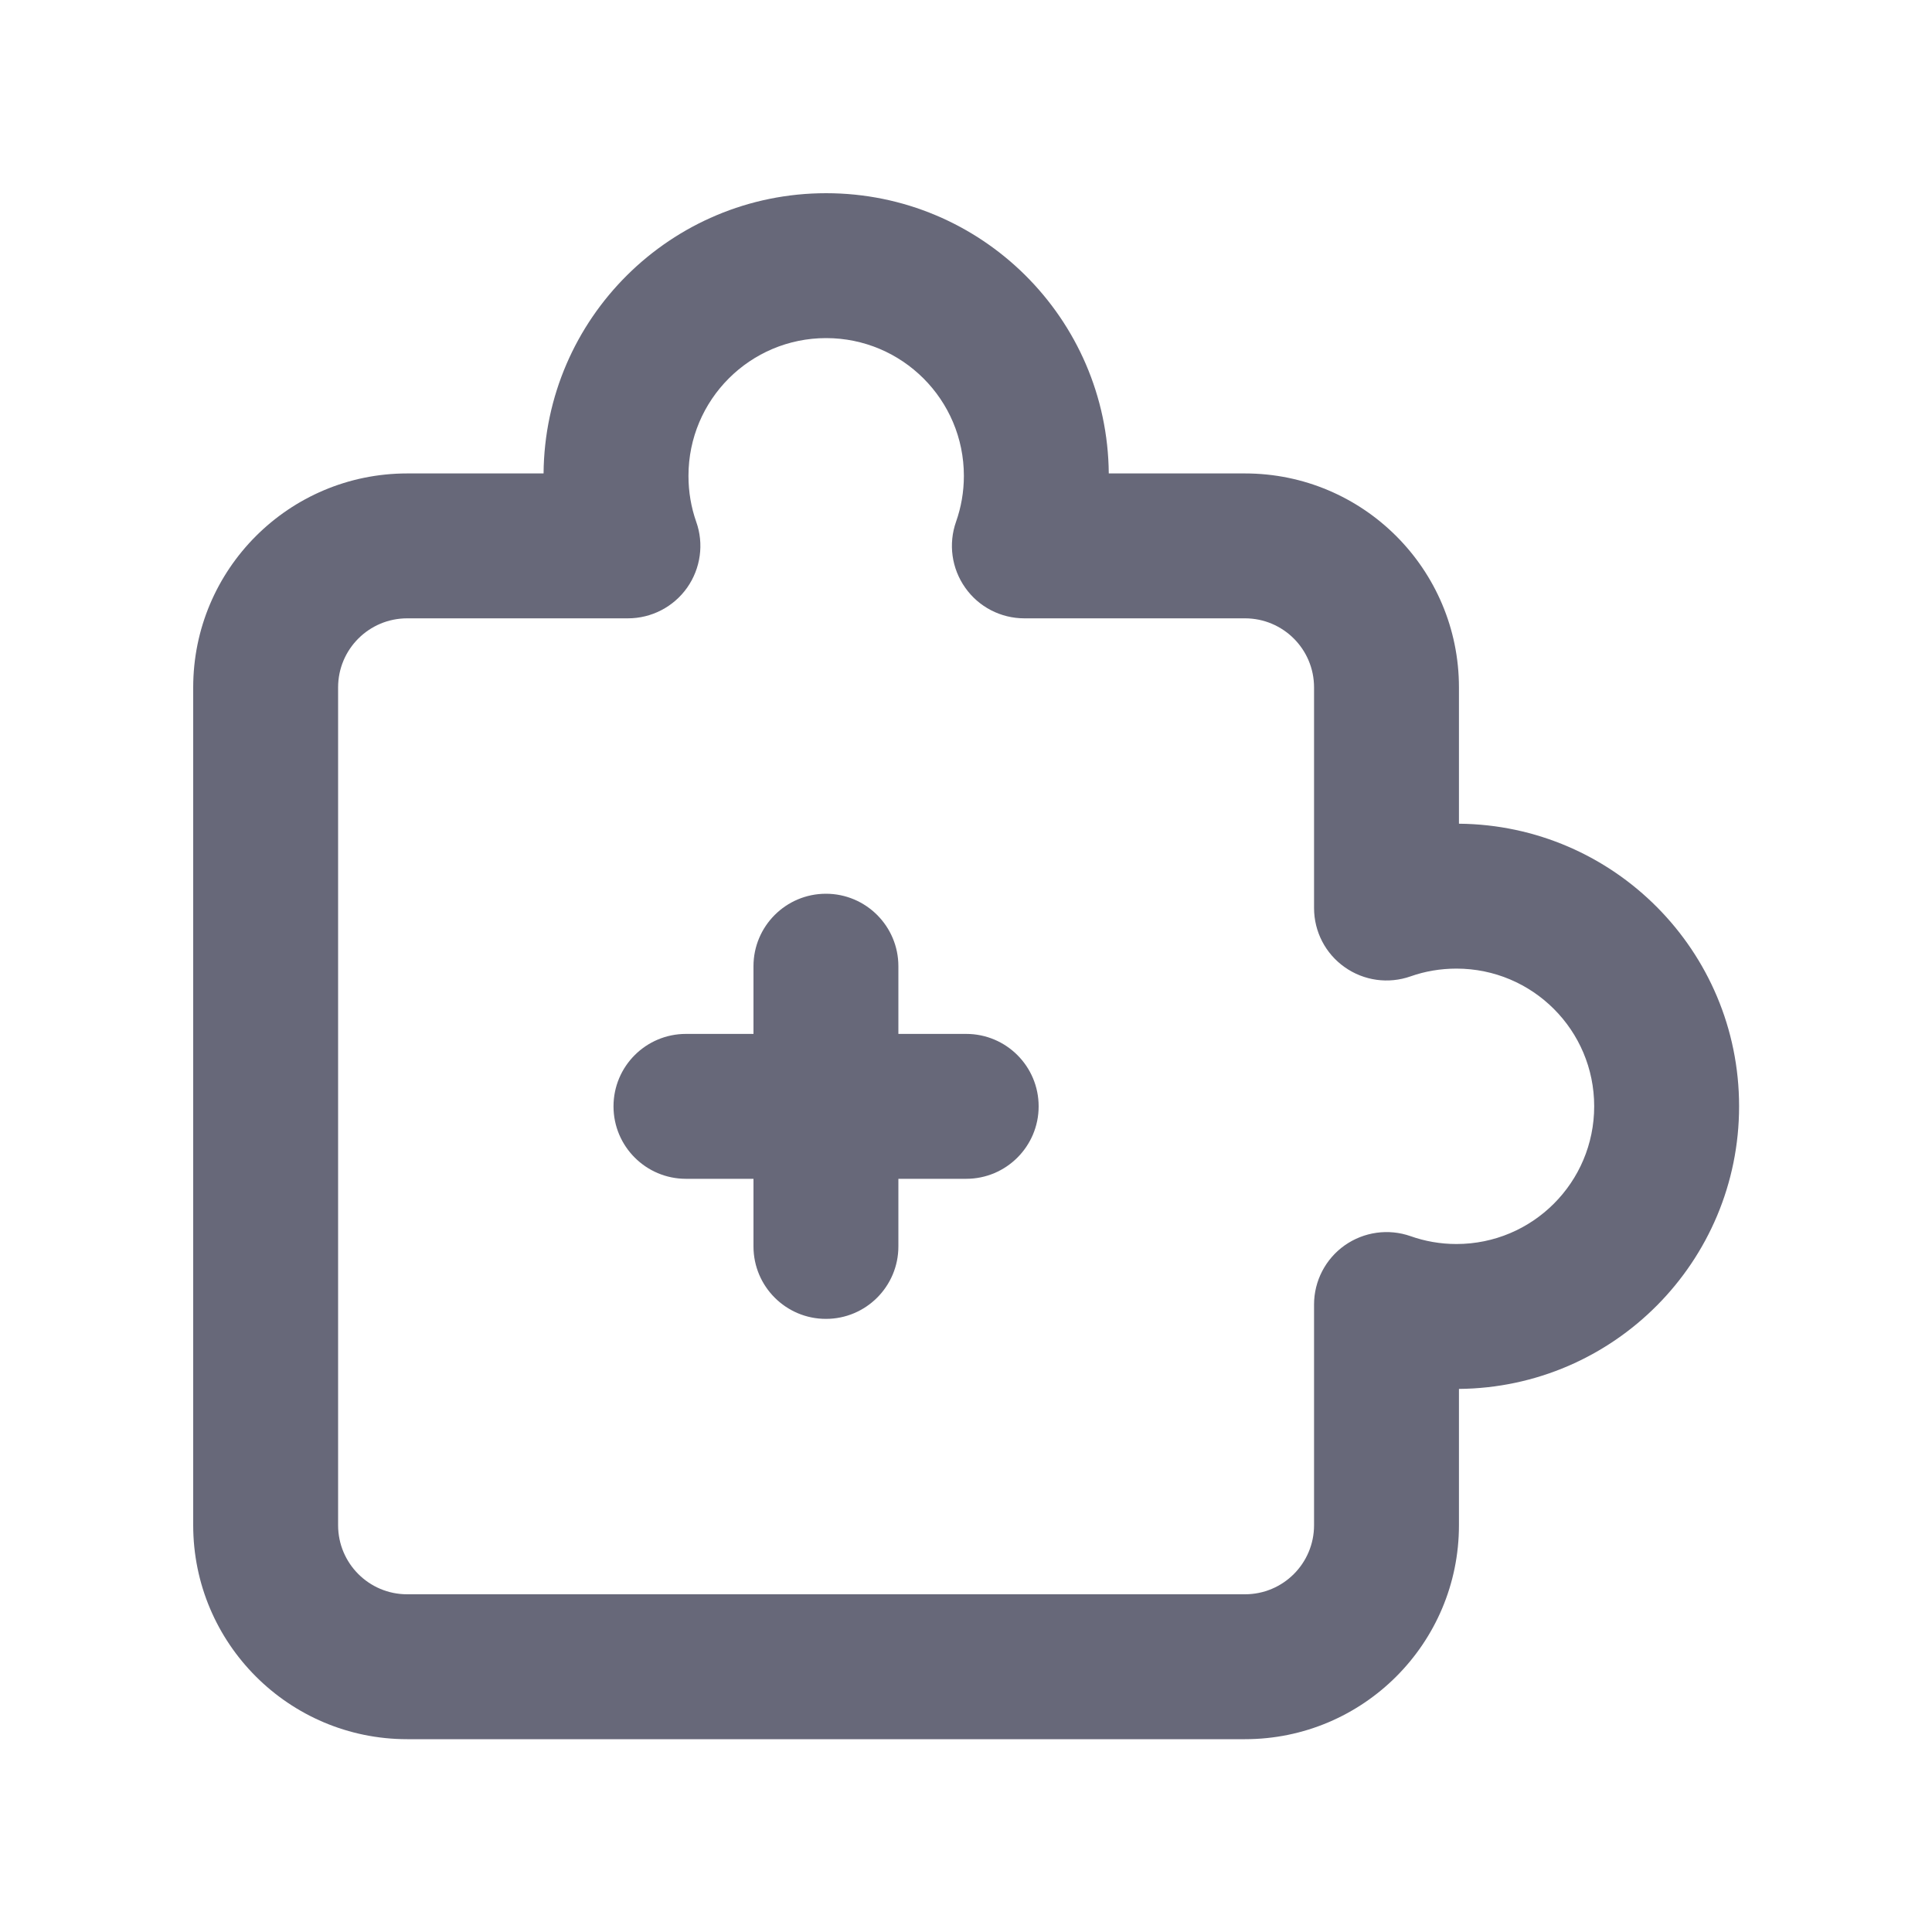
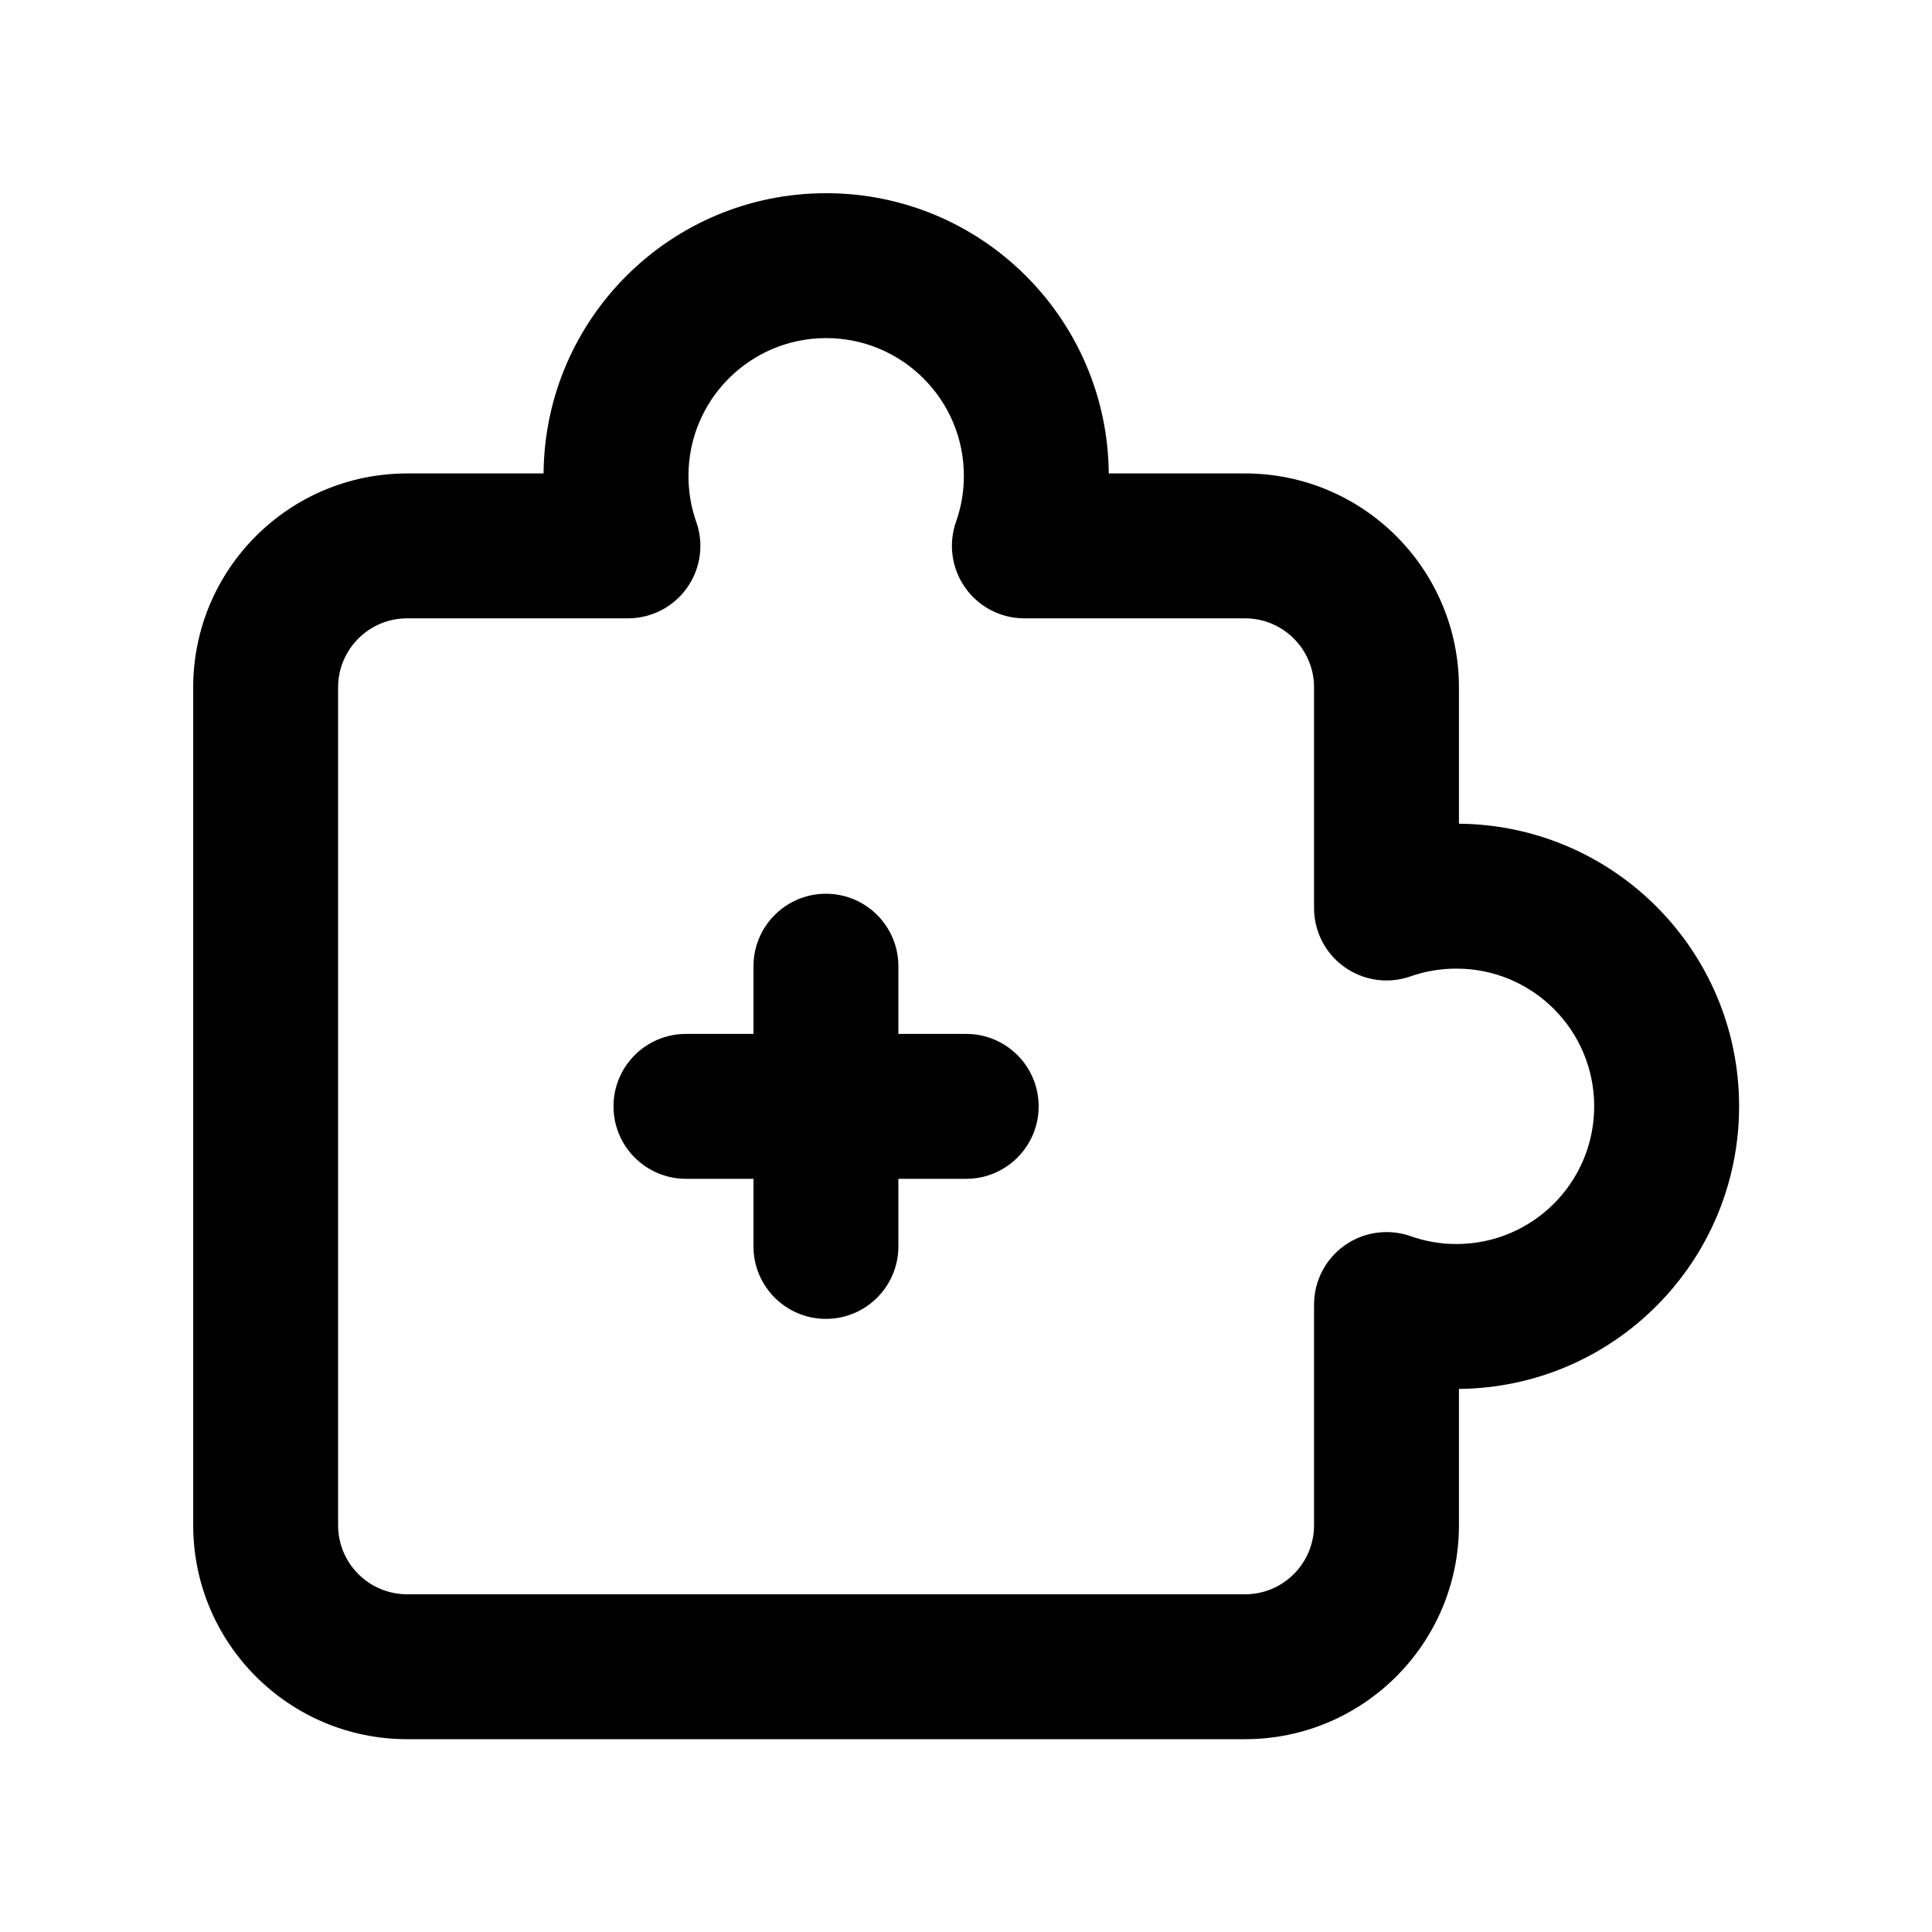
<svg xmlns="http://www.w3.org/2000/svg" width="20" height="20" viewBox="0 0 20 20" fill="none">
-   <path fill-rule="evenodd" clip-rule="evenodd" d="M8.552 2C6.945 2 5.64 3.296 5.627 4.901H4.215C2.992 4.901 2 5.893 2 7.116V15.789C2 17.012 2.992 18.004 4.215 18.004H12.888C14.111 18.004 15.103 17.012 15.103 15.789V14.378C16.707 14.364 18.003 13.059 18.003 11.452C18.003 9.845 16.707 8.541 15.103 8.527V7.116C15.103 5.893 14.111 4.901 12.888 4.901H11.478C11.464 3.296 10.16 2 8.552 2ZM7.127 4.926C7.127 4.138 7.765 3.5 8.552 3.5C9.339 3.5 9.978 4.138 9.978 4.926C9.978 5.094 9.949 5.253 9.897 5.401C9.816 5.63 9.851 5.885 9.992 6.084C10.132 6.283 10.36 6.401 10.604 6.401H12.888C13.283 6.401 13.603 6.721 13.603 7.116V9.4C13.603 9.644 13.721 9.872 13.92 10.012C14.119 10.153 14.373 10.188 14.603 10.107C14.75 10.055 14.91 10.027 15.077 10.027C15.865 10.027 16.503 10.665 16.503 11.452C16.503 12.24 15.865 12.878 15.077 12.878C14.91 12.878 14.75 12.849 14.603 12.797C14.373 12.716 14.119 12.752 13.92 12.892C13.721 13.033 13.603 13.261 13.603 13.504V15.789C13.603 16.184 13.283 16.504 12.888 16.504H4.215C3.82 16.504 3.5 16.184 3.5 15.789V7.116C3.5 6.721 3.82 6.401 4.215 6.401H6.5C6.744 6.401 6.972 6.283 7.113 6.084C7.253 5.885 7.289 5.63 7.207 5.401C7.155 5.253 7.127 5.094 7.127 4.926ZM8.55 9.252C8.136 9.252 7.8 9.588 7.8 10.002V10.703H7.101C6.687 10.703 6.351 11.038 6.351 11.453C6.351 11.867 6.687 12.203 7.101 12.203H7.8V12.903C7.8 13.317 8.136 13.653 8.55 13.653C8.964 13.653 9.3 13.317 9.3 12.903V12.203H10.002C10.416 12.203 10.752 11.867 10.752 11.453C10.752 11.038 10.416 10.703 10.002 10.703H9.3V10.002C9.3 9.588 8.964 9.252 8.55 9.252Z" fill="#676879" />
+   <path fill-rule="evenodd" clip-rule="evenodd" d="M8.552 2C6.945 2 5.64 3.296 5.627 4.901H4.215C2.992 4.901 2 5.893 2 7.116V15.789C2 17.012 2.992 18.004 4.215 18.004H12.888C14.111 18.004 15.103 17.012 15.103 15.789V14.378C16.707 14.364 18.003 13.059 18.003 11.452C18.003 9.845 16.707 8.541 15.103 8.527V7.116C15.103 5.893 14.111 4.901 12.888 4.901H11.478C11.464 3.296 10.16 2 8.552 2ZM7.127 4.926C7.127 4.138 7.765 3.5 8.552 3.5C9.339 3.5 9.978 4.138 9.978 4.926C9.978 5.094 9.949 5.253 9.897 5.401C9.816 5.63 9.851 5.885 9.992 6.084C10.132 6.283 10.36 6.401 10.604 6.401H12.888C13.283 6.401 13.603 6.721 13.603 7.116V9.4C13.603 9.644 13.721 9.872 13.92 10.012C14.119 10.153 14.373 10.188 14.603 10.107C14.75 10.055 14.91 10.027 15.077 10.027C15.865 10.027 16.503 10.665 16.503 11.452C16.503 12.24 15.865 12.878 15.077 12.878C14.91 12.878 14.75 12.849 14.603 12.797C14.373 12.716 14.119 12.752 13.92 12.892C13.721 13.033 13.603 13.261 13.603 13.504V15.789C13.603 16.184 13.283 16.504 12.888 16.504H4.215C3.82 16.504 3.5 16.184 3.5 15.789V7.116C3.5 6.721 3.82 6.401 4.215 6.401H6.5C6.744 6.401 6.972 6.283 7.113 6.084C7.253 5.885 7.289 5.63 7.207 5.401C7.155 5.253 7.127 5.094 7.127 4.926ZM8.55 9.252C8.136 9.252 7.8 9.588 7.8 10.002V10.703H7.101C6.687 10.703 6.351 11.038 6.351 11.453C6.351 11.867 6.687 12.203 7.101 12.203H7.8V12.903C7.8 13.317 8.136 13.653 8.55 13.653C8.964 13.653 9.3 13.317 9.3 12.903V12.203H10.002C10.416 12.203 10.752 11.867 10.752 11.453C10.752 11.038 10.416 10.703 10.002 10.703H9.3V10.002C9.3 9.588 8.964 9.252 8.55 9.252Z" fill="currentColor" />
</svg>
